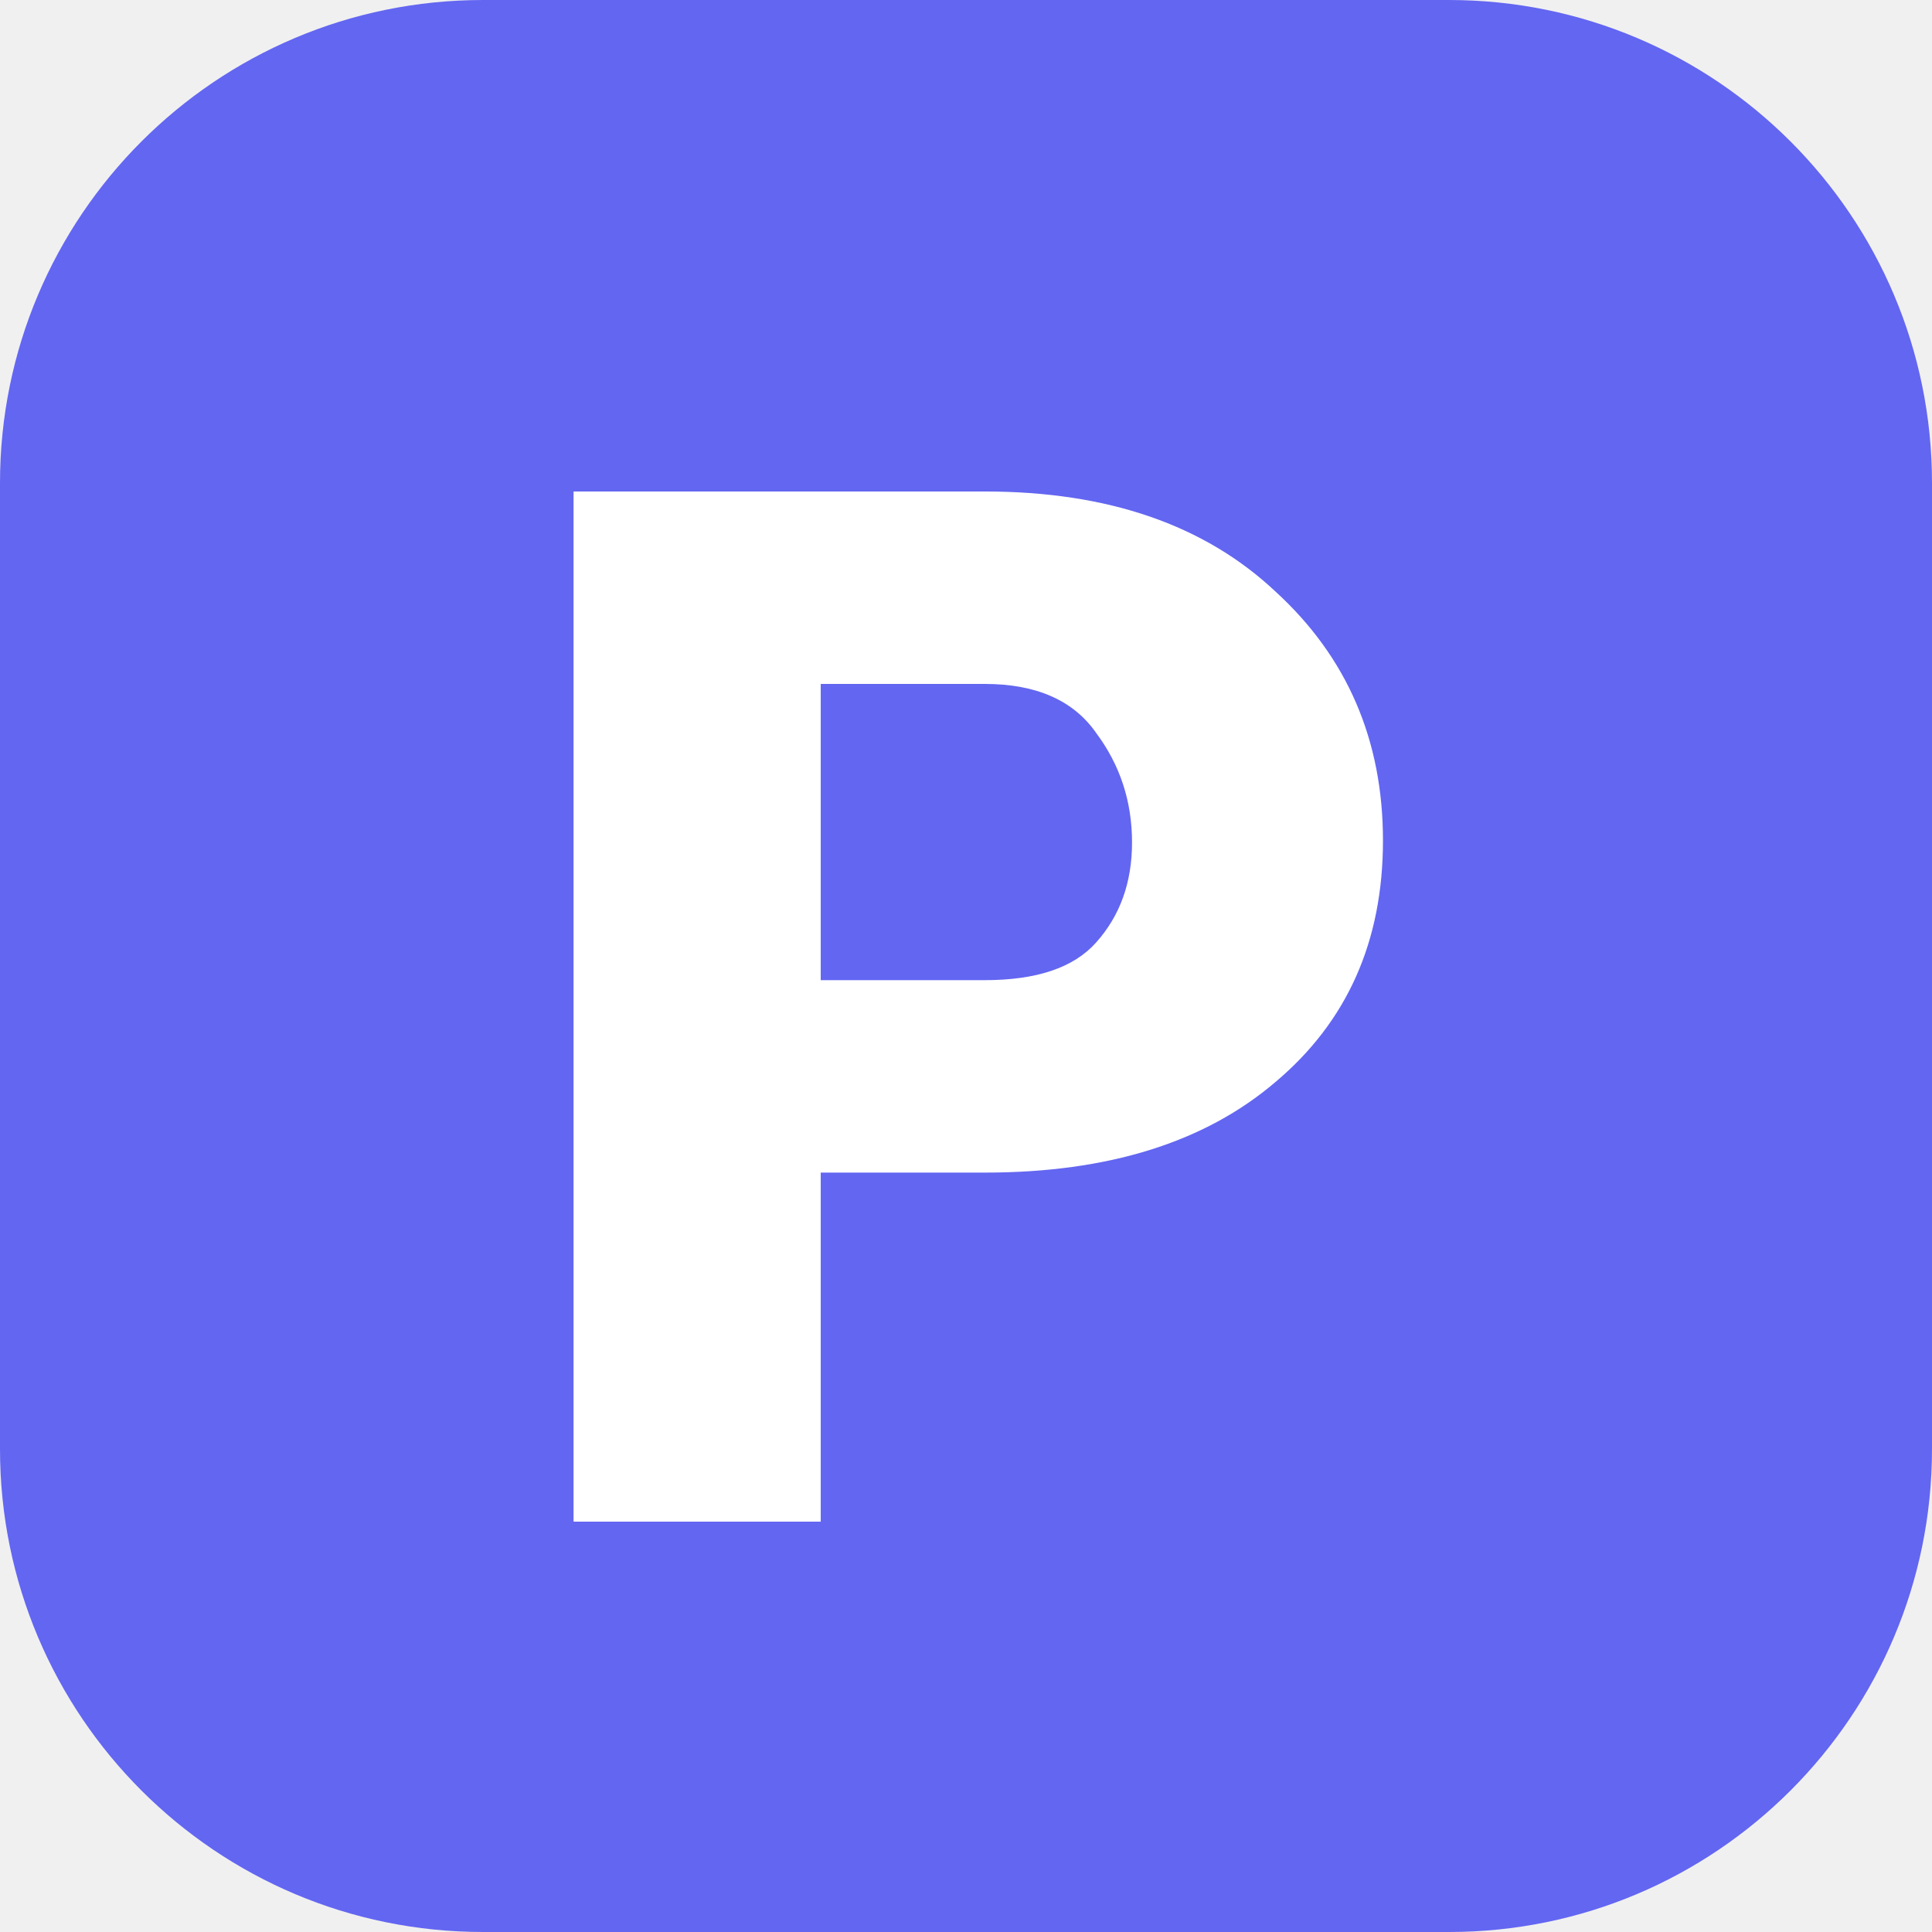
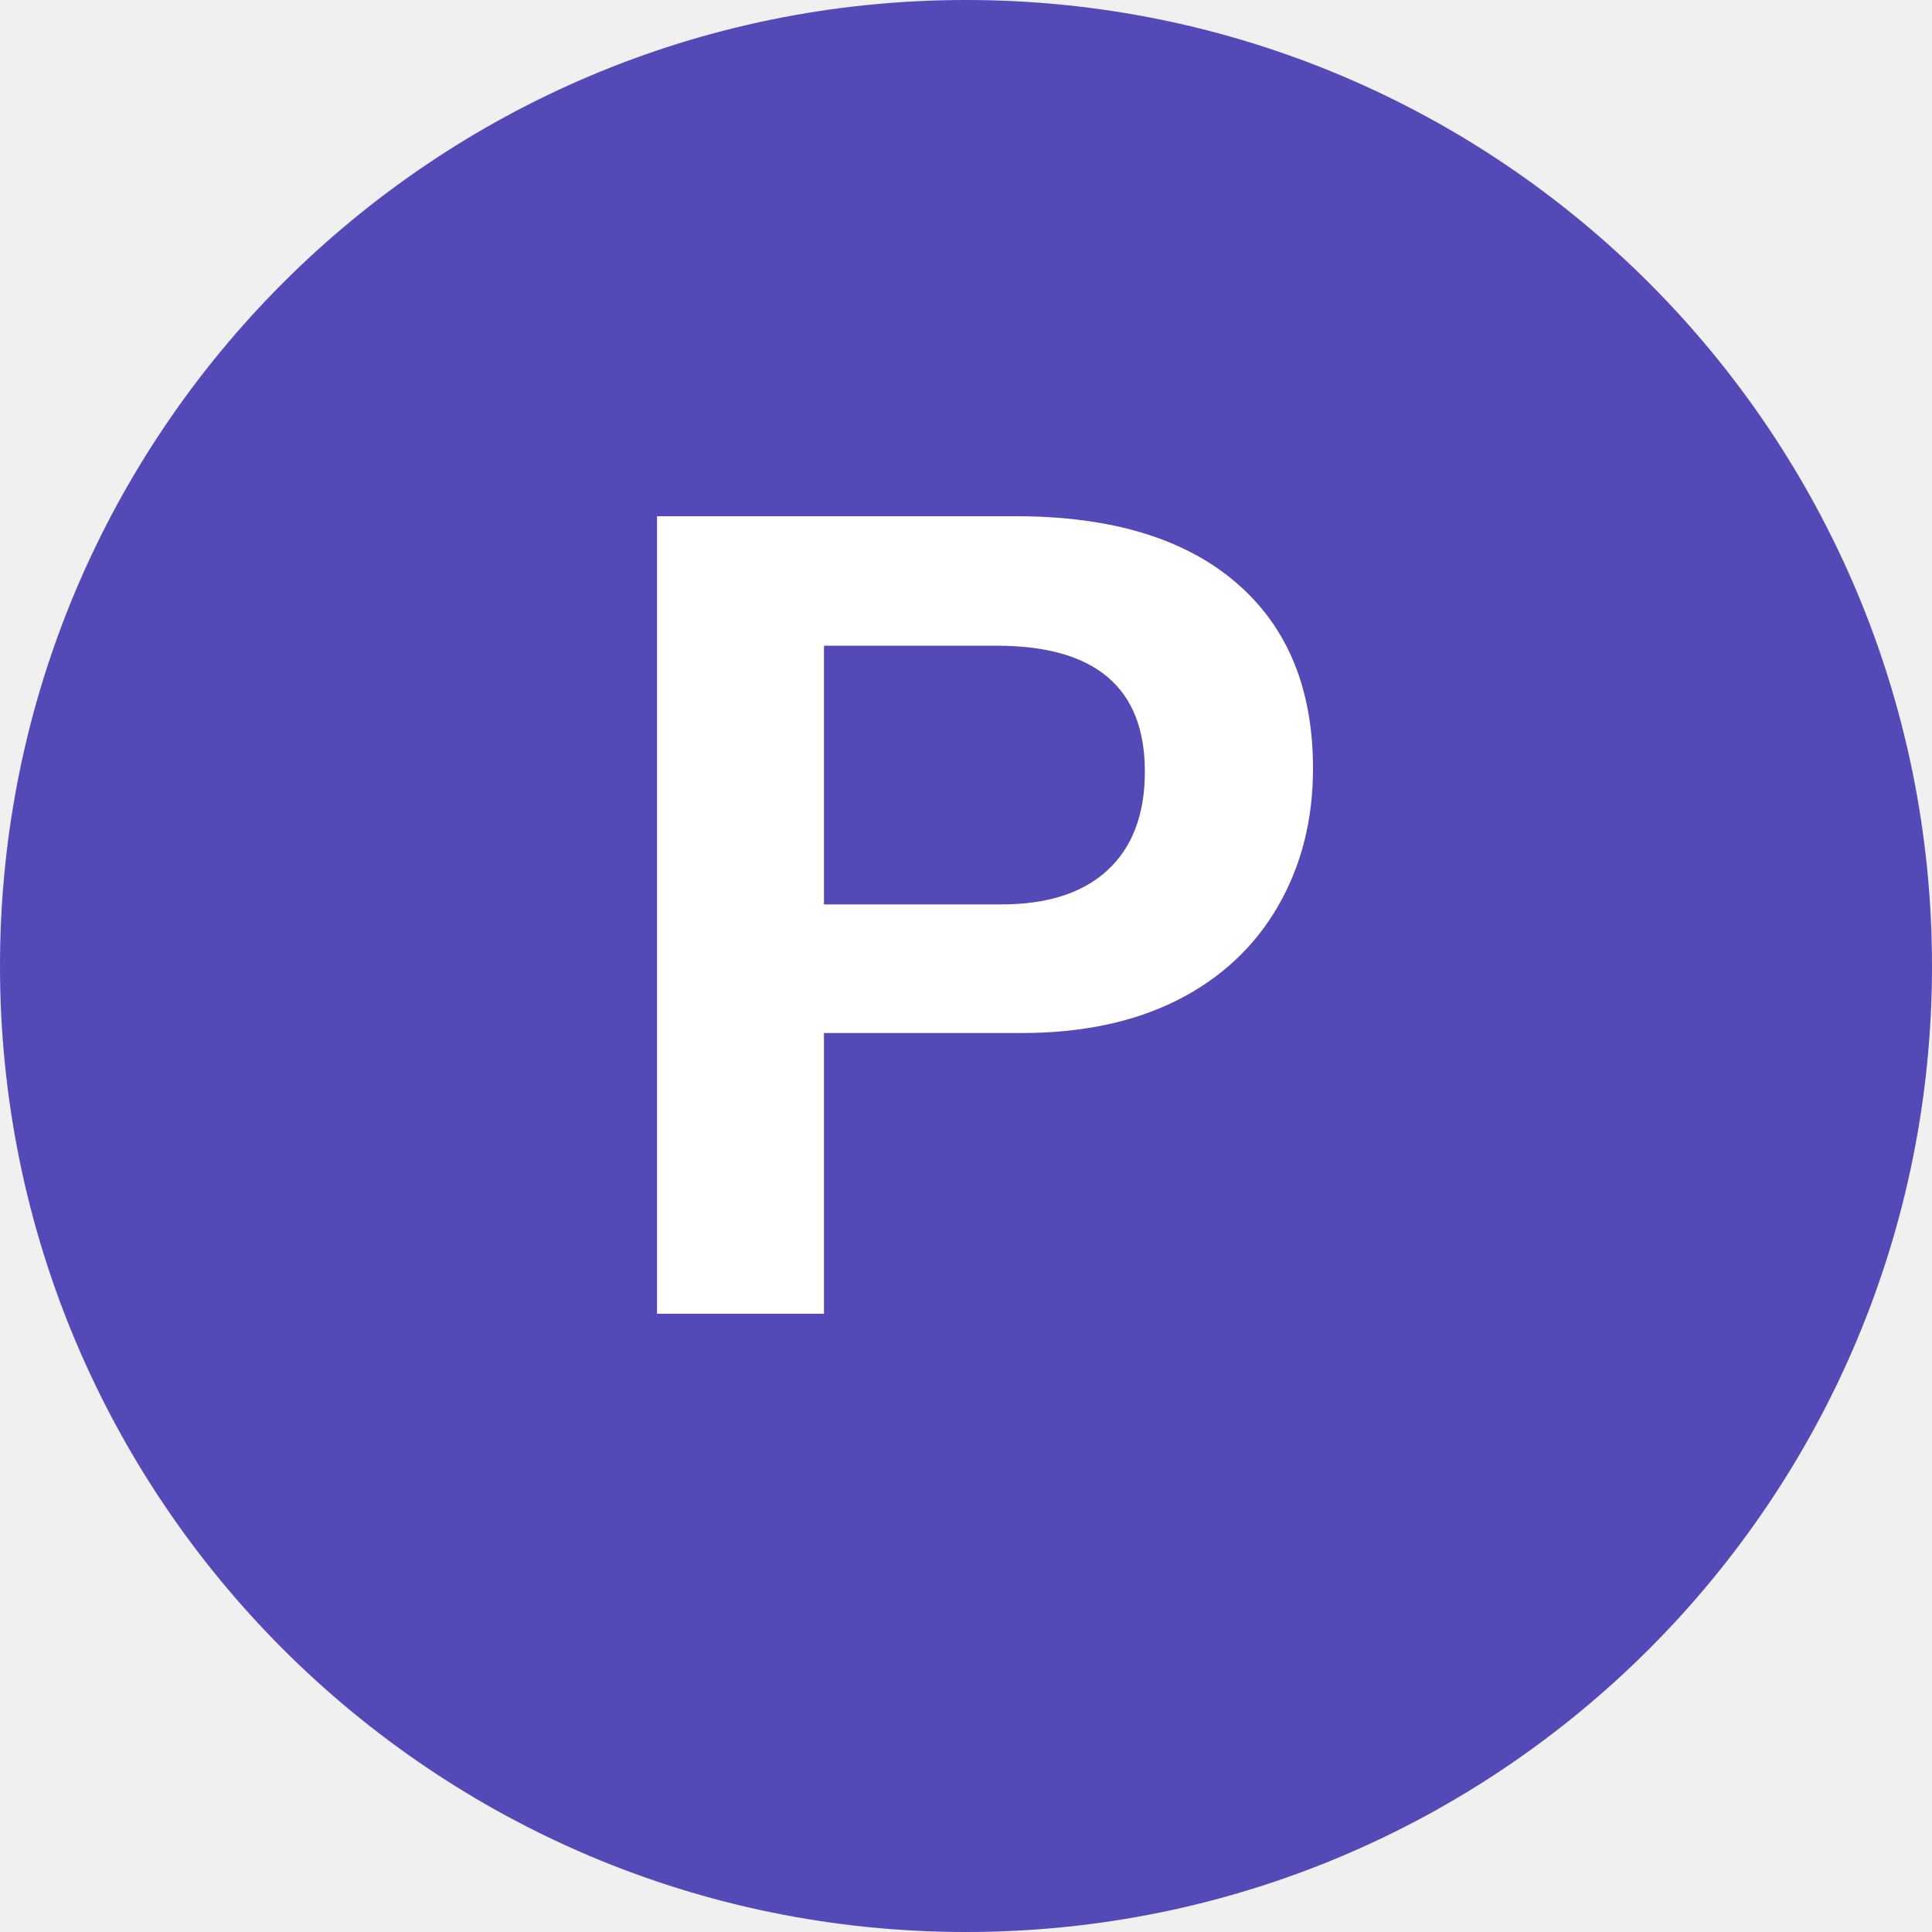
- <svg xmlns="http://www.w3.org/2000/svg" width="16" height="16" viewBox="0 0 16 16">
-   <rect width="16" height="16" rx="4" fill="#6366f1" />
-   <text x="8" y="8.5" font-family="-apple-system, BlinkMacSystemFont, 'Segoe UI', Roboto, 'Helvetica Neue', Arial, sans-serif" font-size="12" font-weight="800" fill="#ffffff" text-anchor="middle" dominant-baseline="central">P</text>
+ <svg xmlns="http://www.w3.org/2000/svg" viewBox="0 0 100 100">
+   <circle cx="50" cy="50" r="50" fill="#534AB7" />
+   <text x="50" y="68" font-family="Arial,sans-serif" font-size="60" font-weight="700" fill="white" text-anchor="middle">P</text>
</svg>
